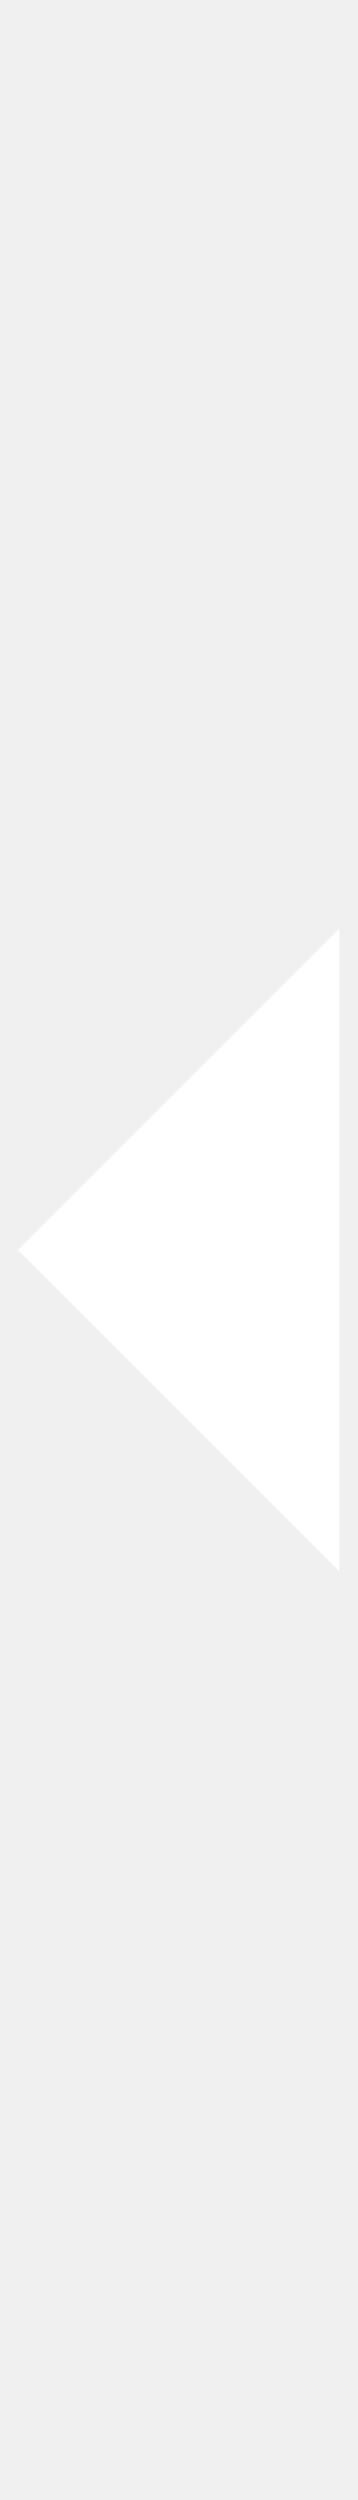
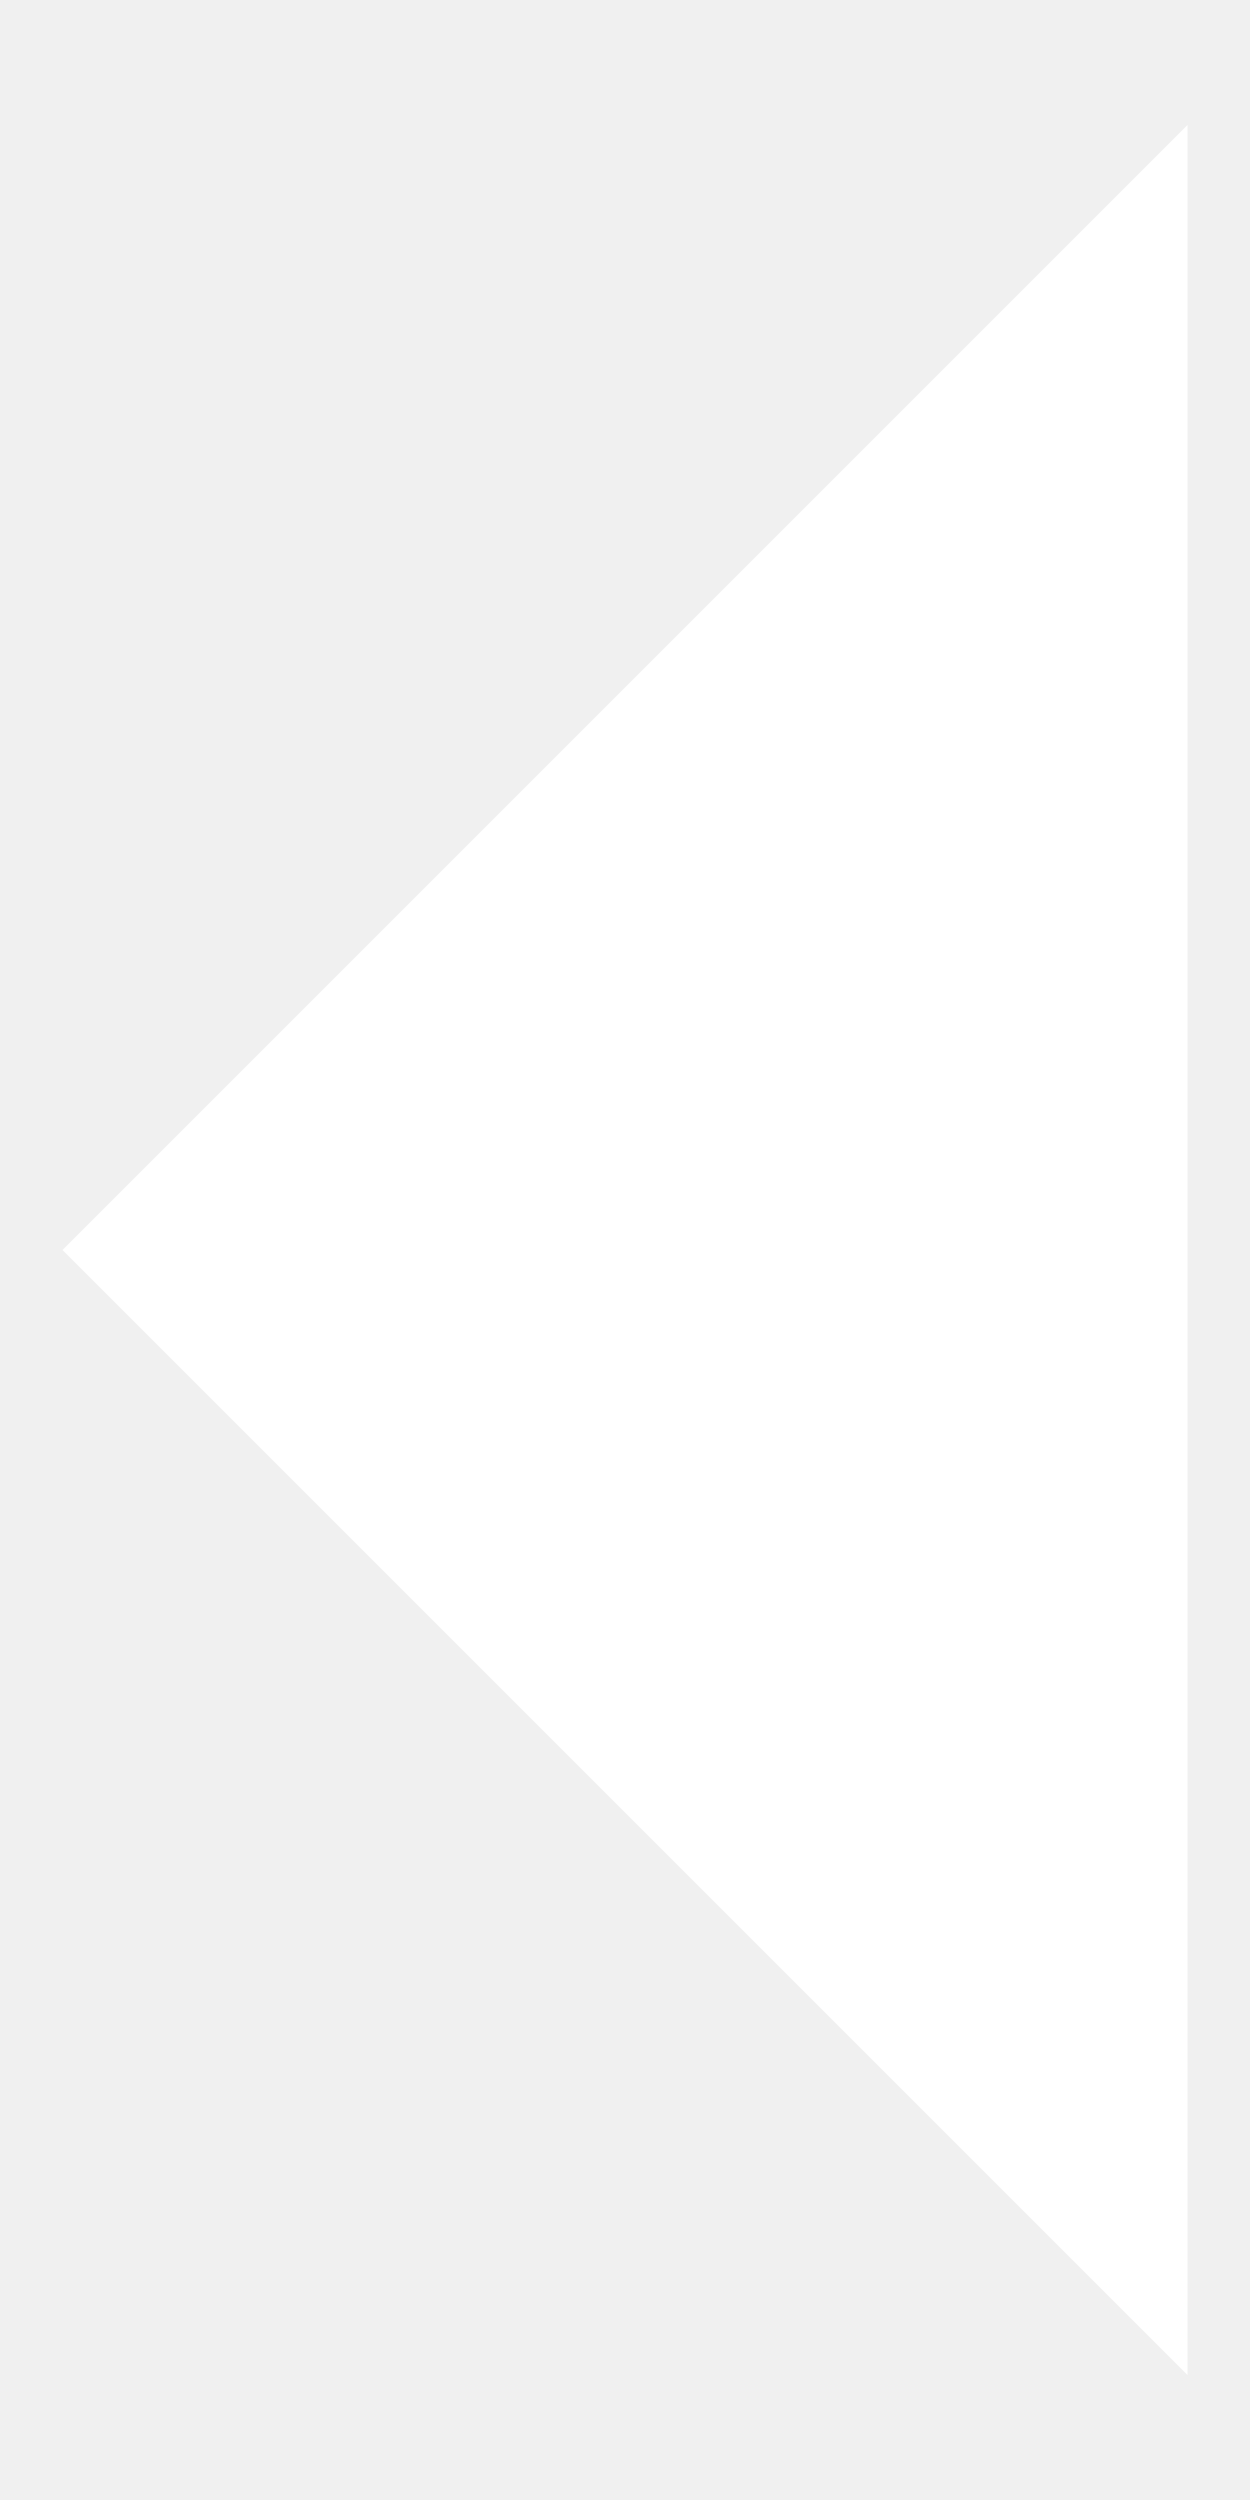
- <svg xmlns="http://www.w3.org/2000/svg" version="1.1" id="Layer_1" x="0px" y="0px" viewBox="0 0 20 140" style="enable-background:new 0 0 20 140;" xml:space="preserve">
+ <svg xmlns="http://www.w3.org/2000/svg" version="1.1" id="Layer_1" x="0px" y="0px" viewBox="0 0 20 40" style="enable-background:new 0 0 20 40;" xml:space="preserve">
  <style type="text/css">
	.st0{fill:#FFFFFF;}
</style>
  <g>
-     <polygon class="st0" points="1,70 19,52 19,88  " />
+     <polygon class="st0" points="1,20 19,2 19,38  " />
  </g>
</svg>
